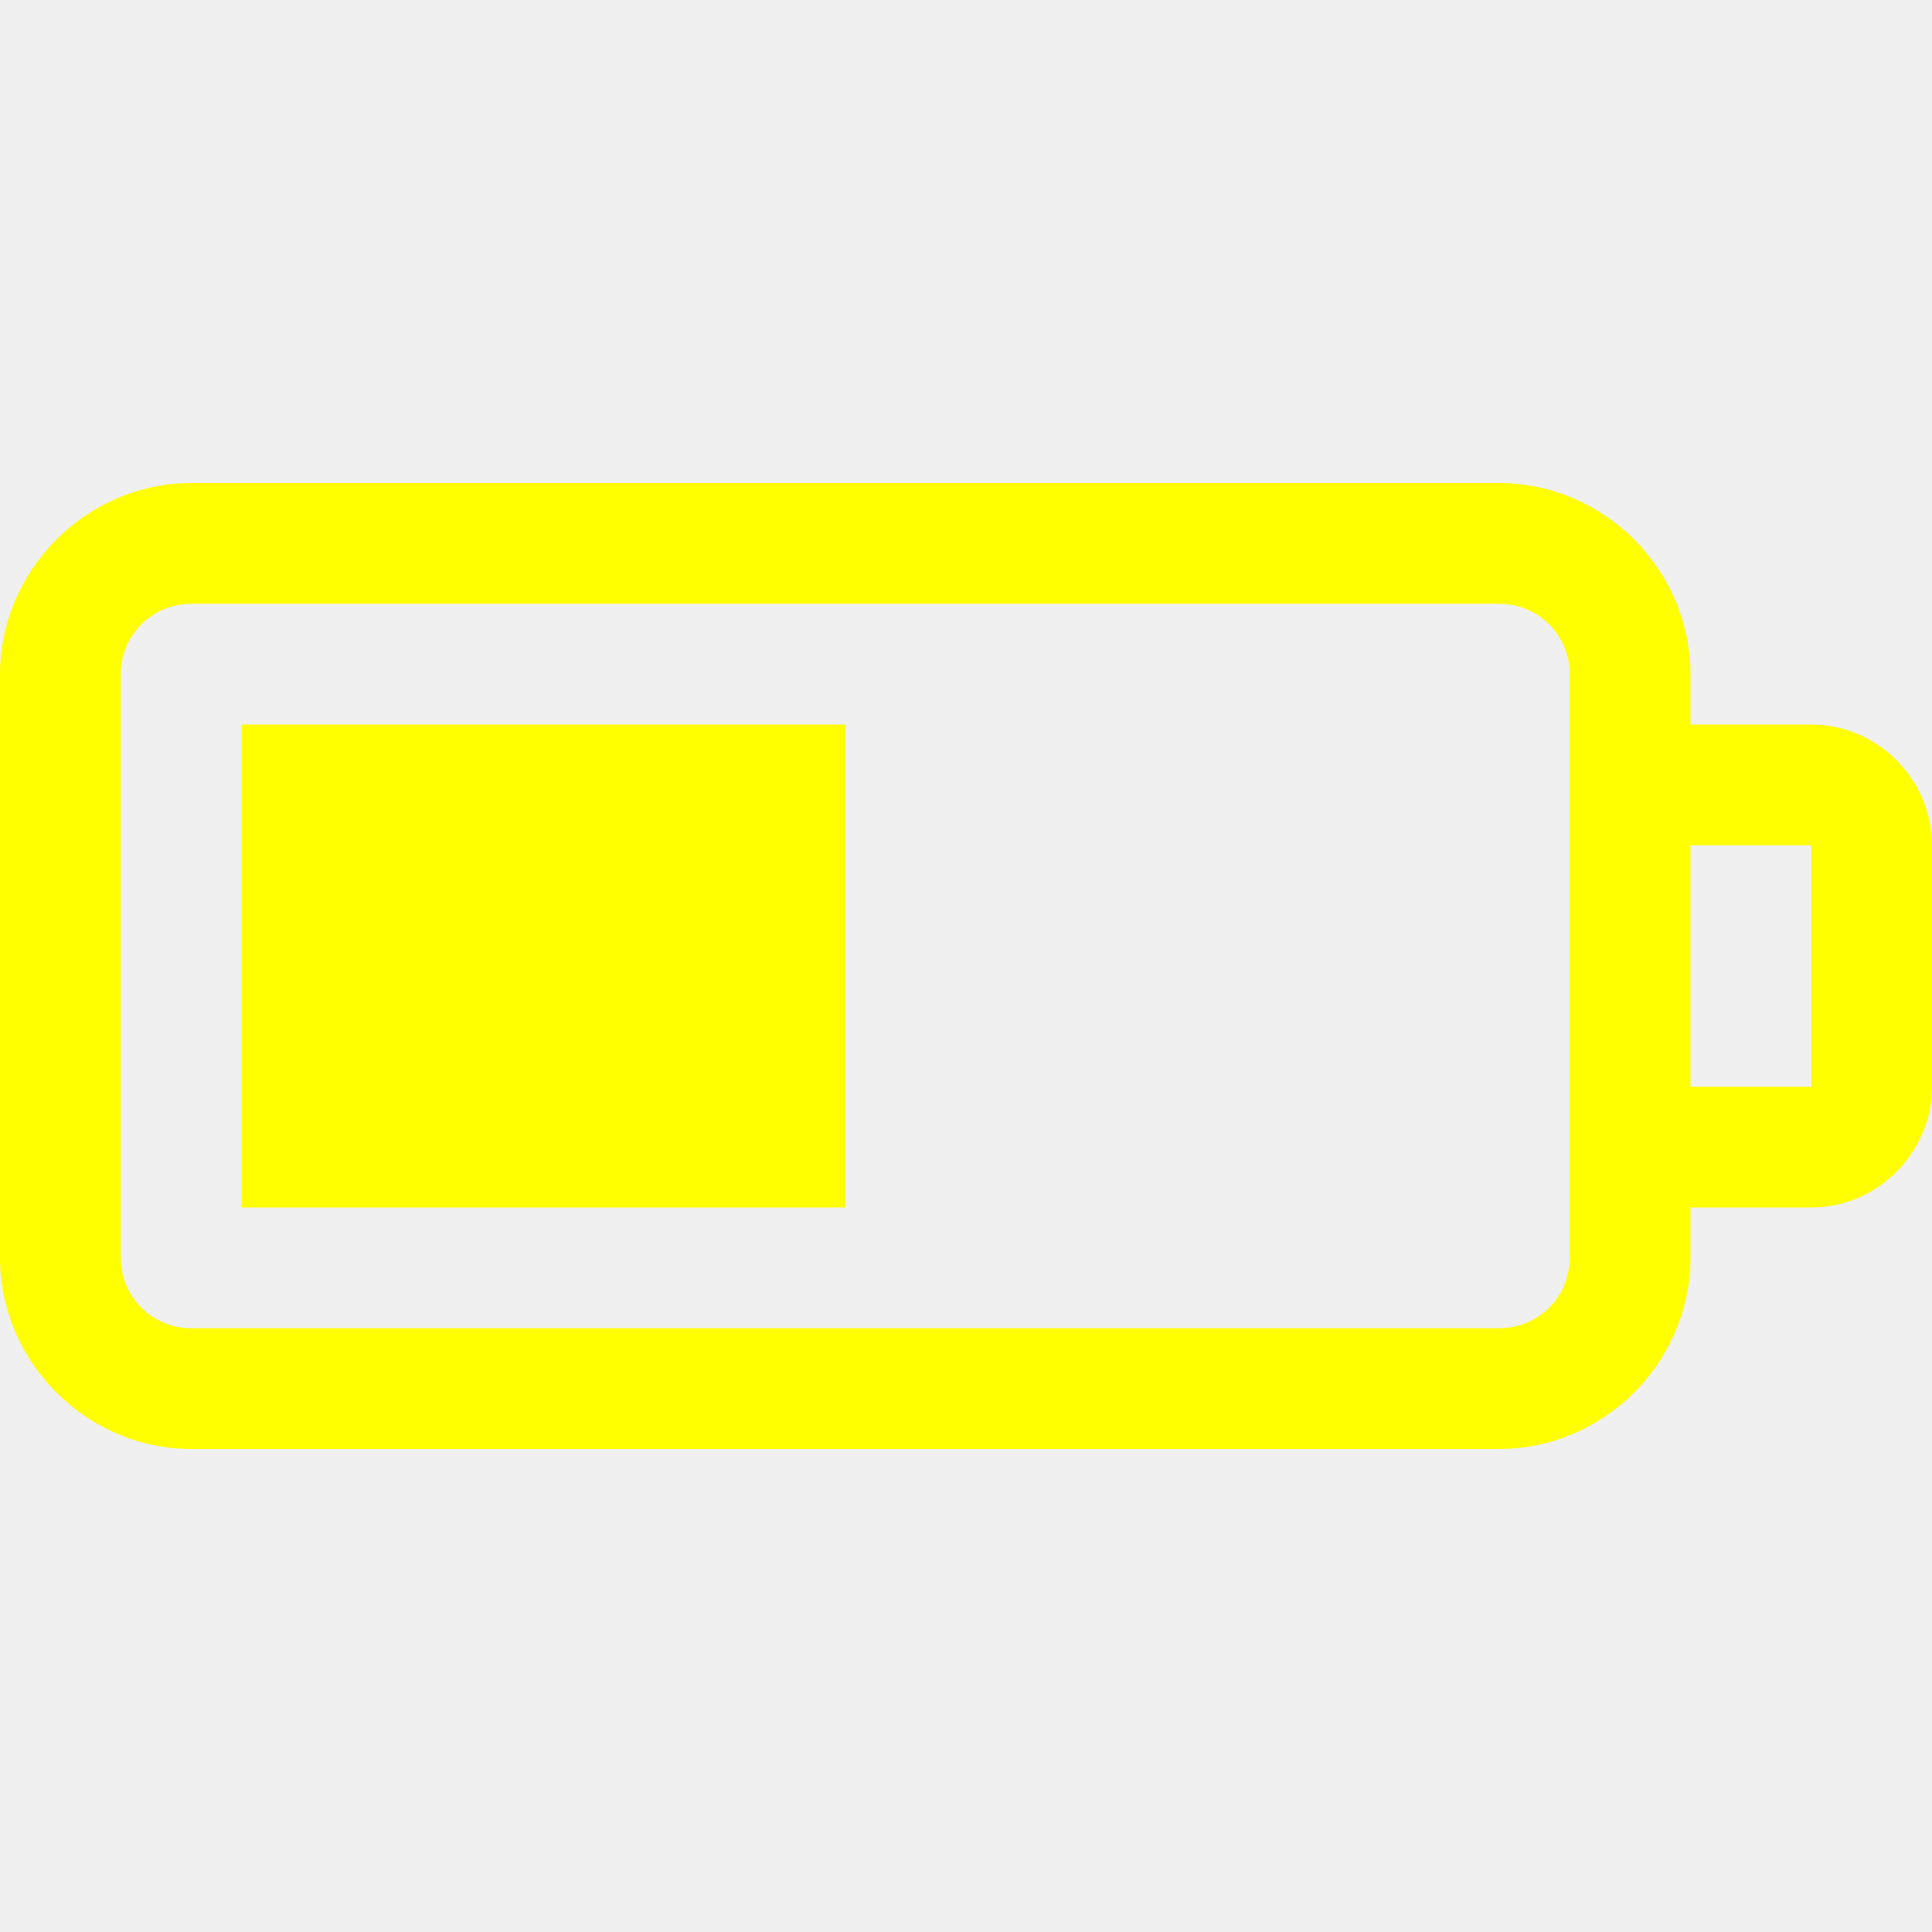
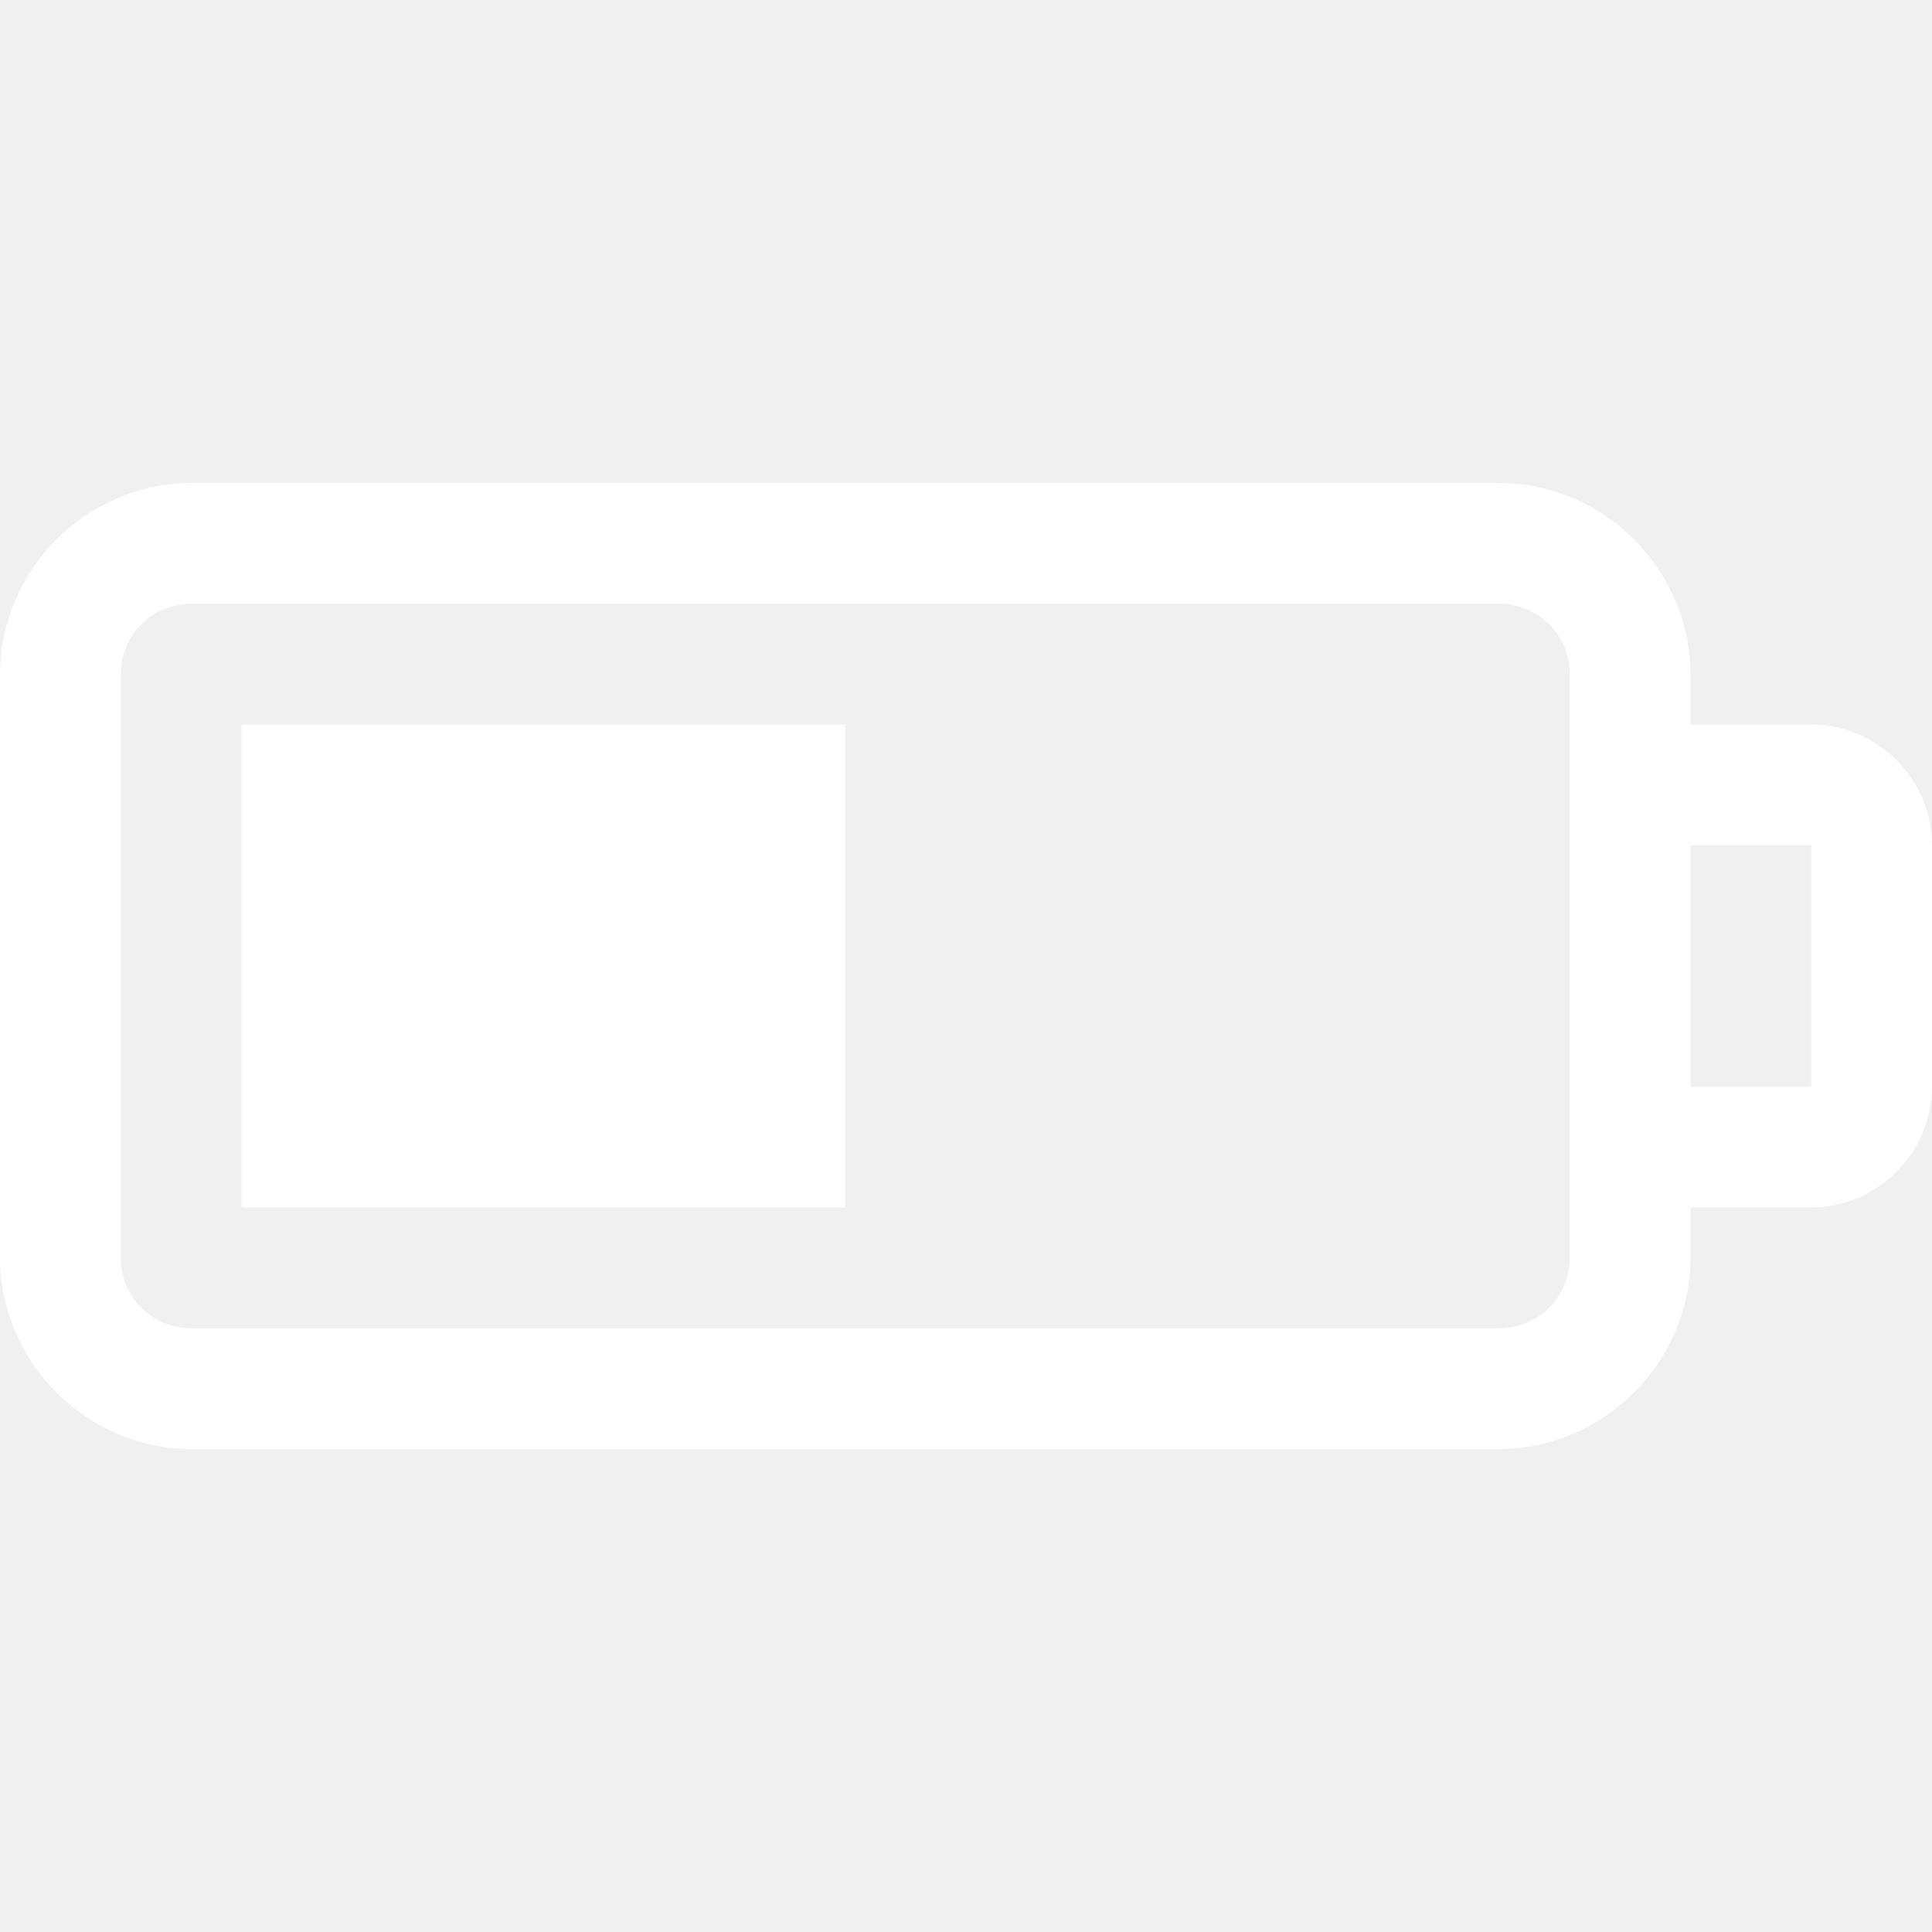
- <svg xmlns="http://www.w3.org/2000/svg" width="16" height="16">
-   <g>
-     <rect fill="none" id="canvas_background" height="602" width="802" y="-1" x="-1" />
-   </g>
-   <g>
-     <path fill="#ffff00" id="path2" d="m1.588,4c-0.871,0 -1.588,0.717 -1.588,1.588l0,4.824c0,0.871 0.717,1.588 1.588,1.588l10.824,0c0.871,0 1.588,-0.717 1.588,-1.588l0,-0.412l1,0c0.547,0 1,-0.453 1,-1l0,-2c0,-0.547 -0.453,-1 -1,-1l-1,0l0,-0.412c0,-0.871 -0.717,-1.588 -1.588,-1.588l-10.824,0zm0,1l10.824,0c0.329,0 0.588,0.258 0.588,0.588l0,4.824c0,0.329 -0.258,0.588 -0.588,0.588l-10.824,0c-0.329,0 -0.588,-0.258 -0.588,-0.588l0,-4.824c0,-0.329 0.258,-0.588 0.588,-0.588zm0.412,1l0,4l5,0l0,-4l-5,0zm12,1l1,0l0,2l-1,0l0,-2z" />
-   </g>
+ <svg xmlns="http://www.w3.org/2000/svg" viewBox="0 0 16 16" version="1.1" id="svg4">
+   <defs id="defs8" />
+   <path style="line-height:normal;text-indent:0;text-align:start;text-decoration-line:none;text-decoration-style:solid;text-decoration-color:#000;text-transform:none;block-progression:tb;isolation:auto;mix-blend-mode:normal;fill:#ffffff" d="M 1.588 4 C 0.717 4 1.4802974e-16 4.717 0 5.588 L 0 10.412 C 0 11.283 0.717 12 1.588 12 L 12.412 12 C 13.283 12 14 11.283 14 10.412 L 14 10 L 15 10 C 15.547 10 16 9.547 16 9 L 16 7 C 16 6.453 15.547 6 15 6 L 14 6 L 14 5.588 C 14 4.717 13.283 4 12.412 4 L 1.588 4 z M 1.588 5 L 12.412 5 C 12.742 5 13 5.258 13 5.588 L 13 10.412 C 13 10.742 12.742 11 12.412 11 L 1.588 11 C 1.258 11 1 10.742 1 10.412 L 1 5.588 C 1 5.258 1.258 5 1.588 5 z M 2 6 L 2 10 L 7 10 L 7 6 L 2 6 z M 14 7 L 15 7 L 15 9 L 14 9 L 14 7 z" font-weight="400" font-family="sans-serif" white-space="normal" overflow="visible" id="path2" />
</svg>
